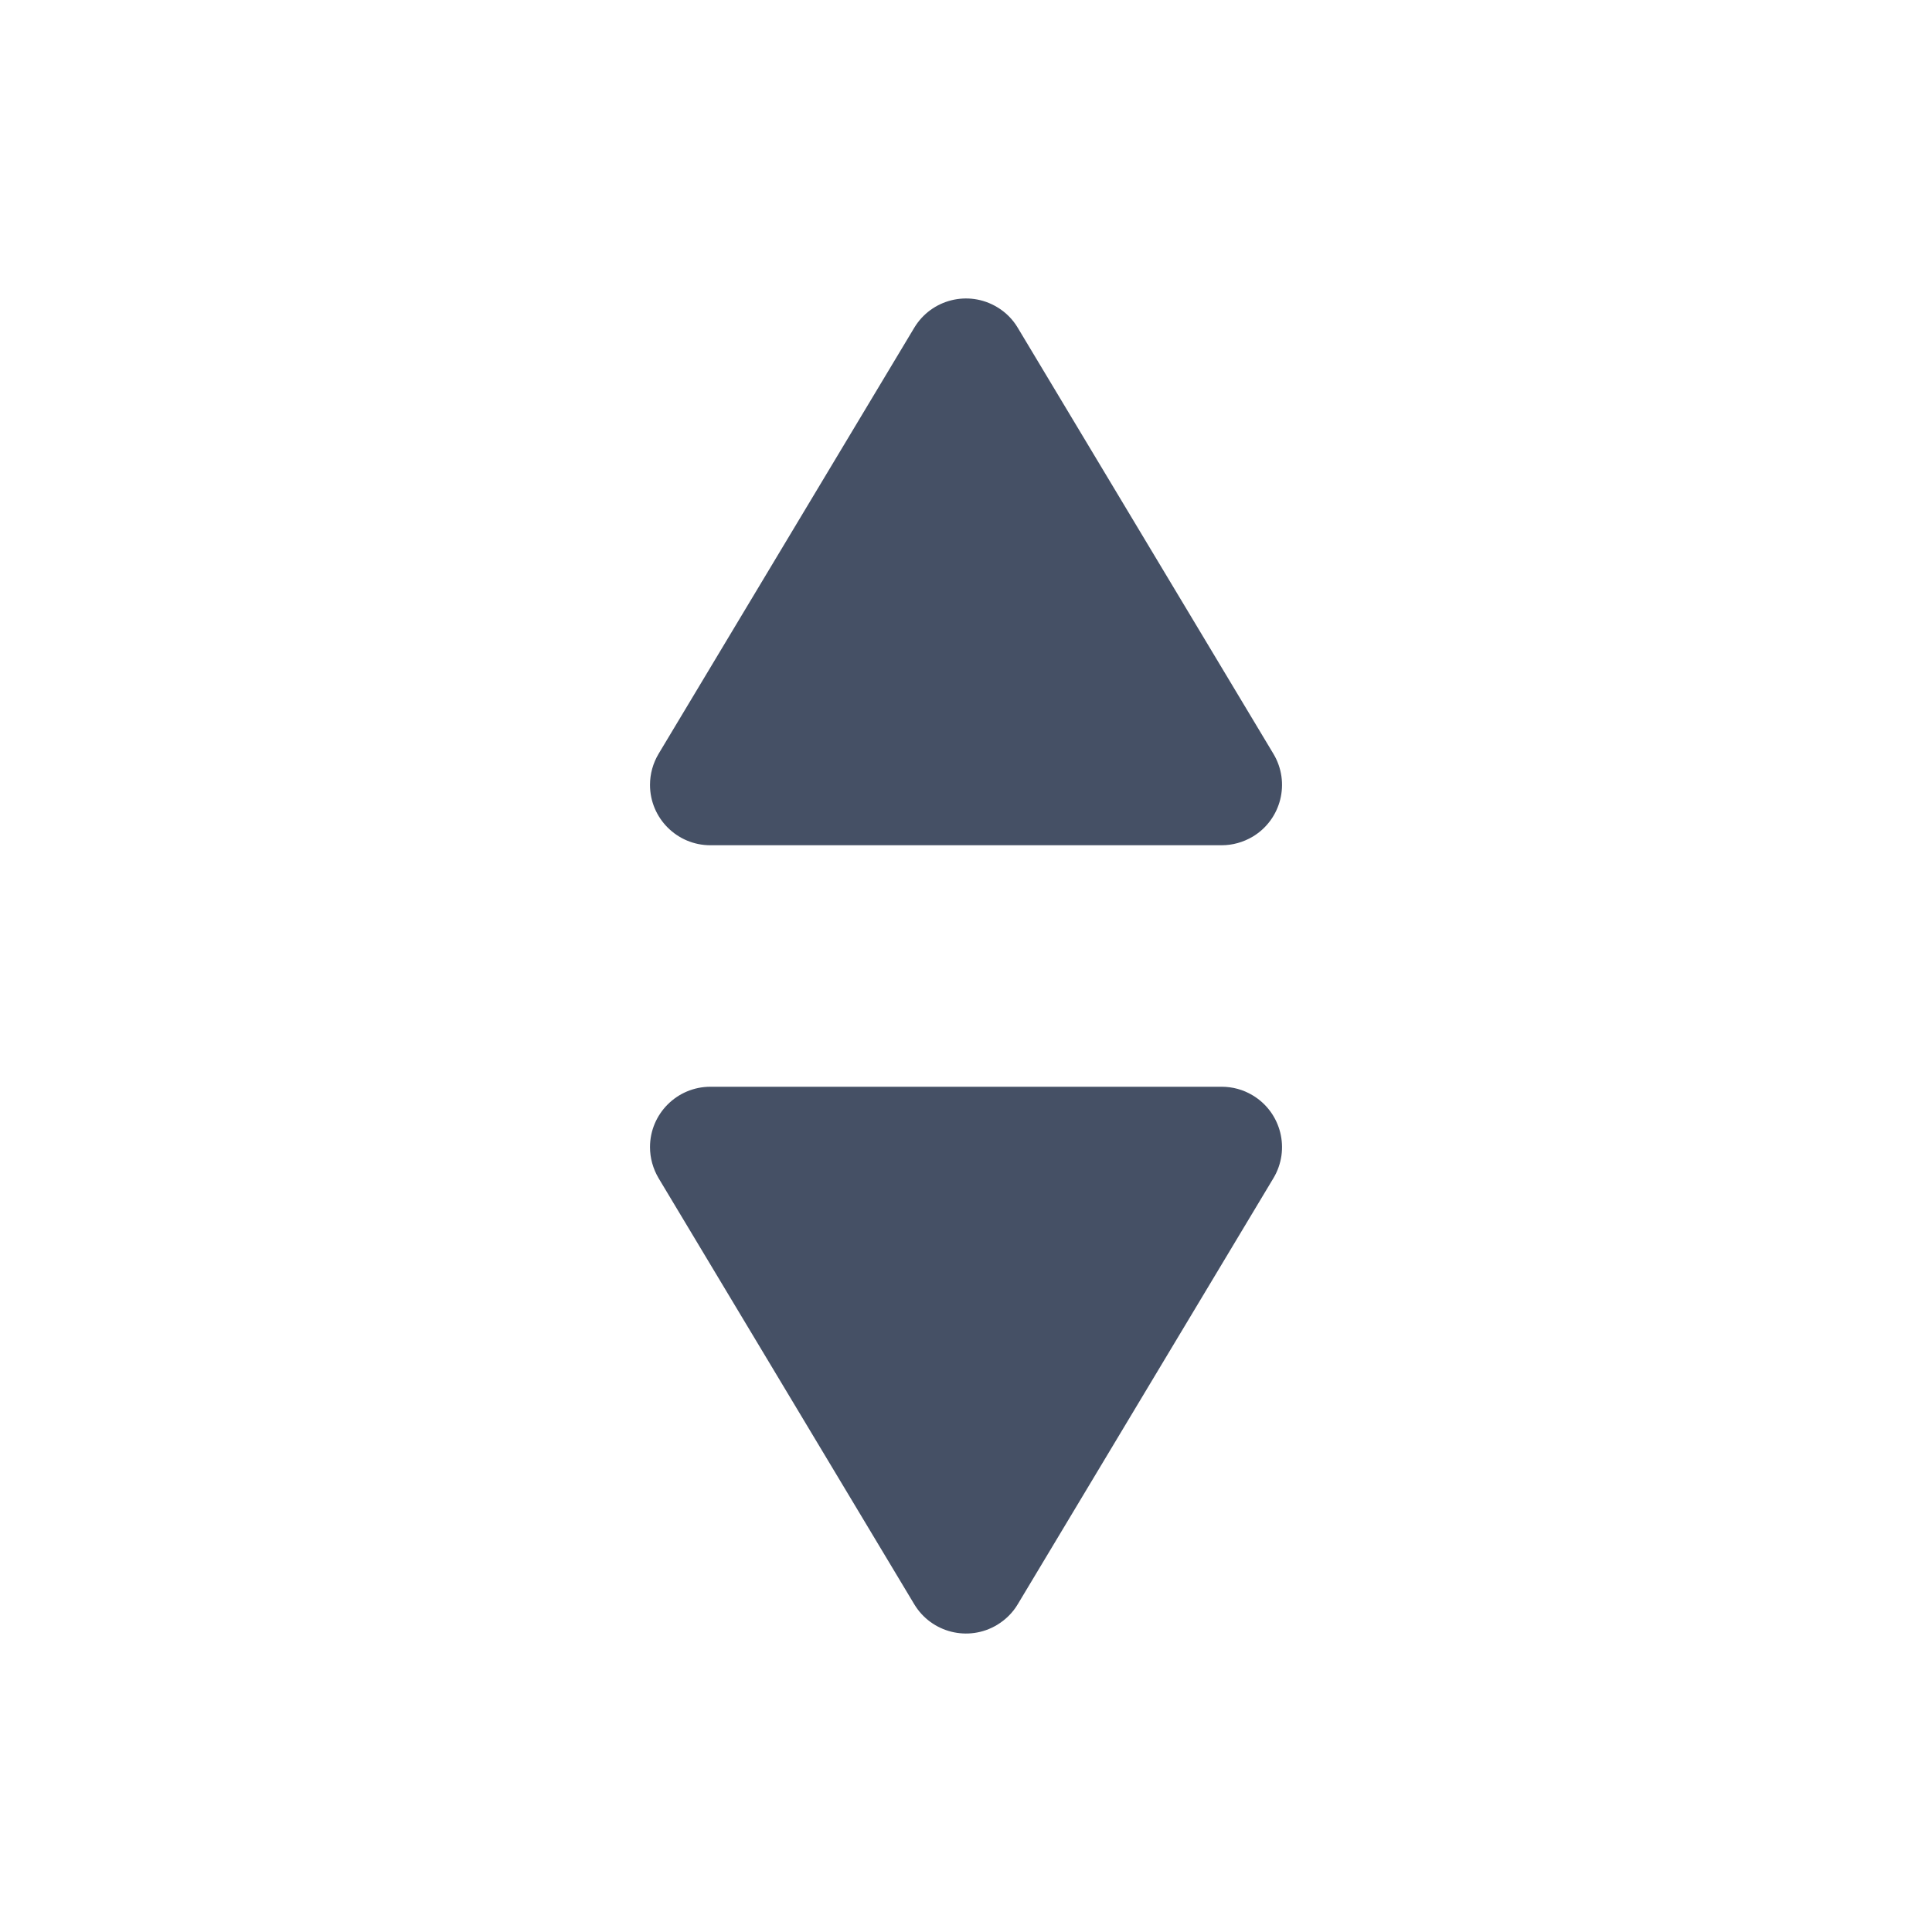
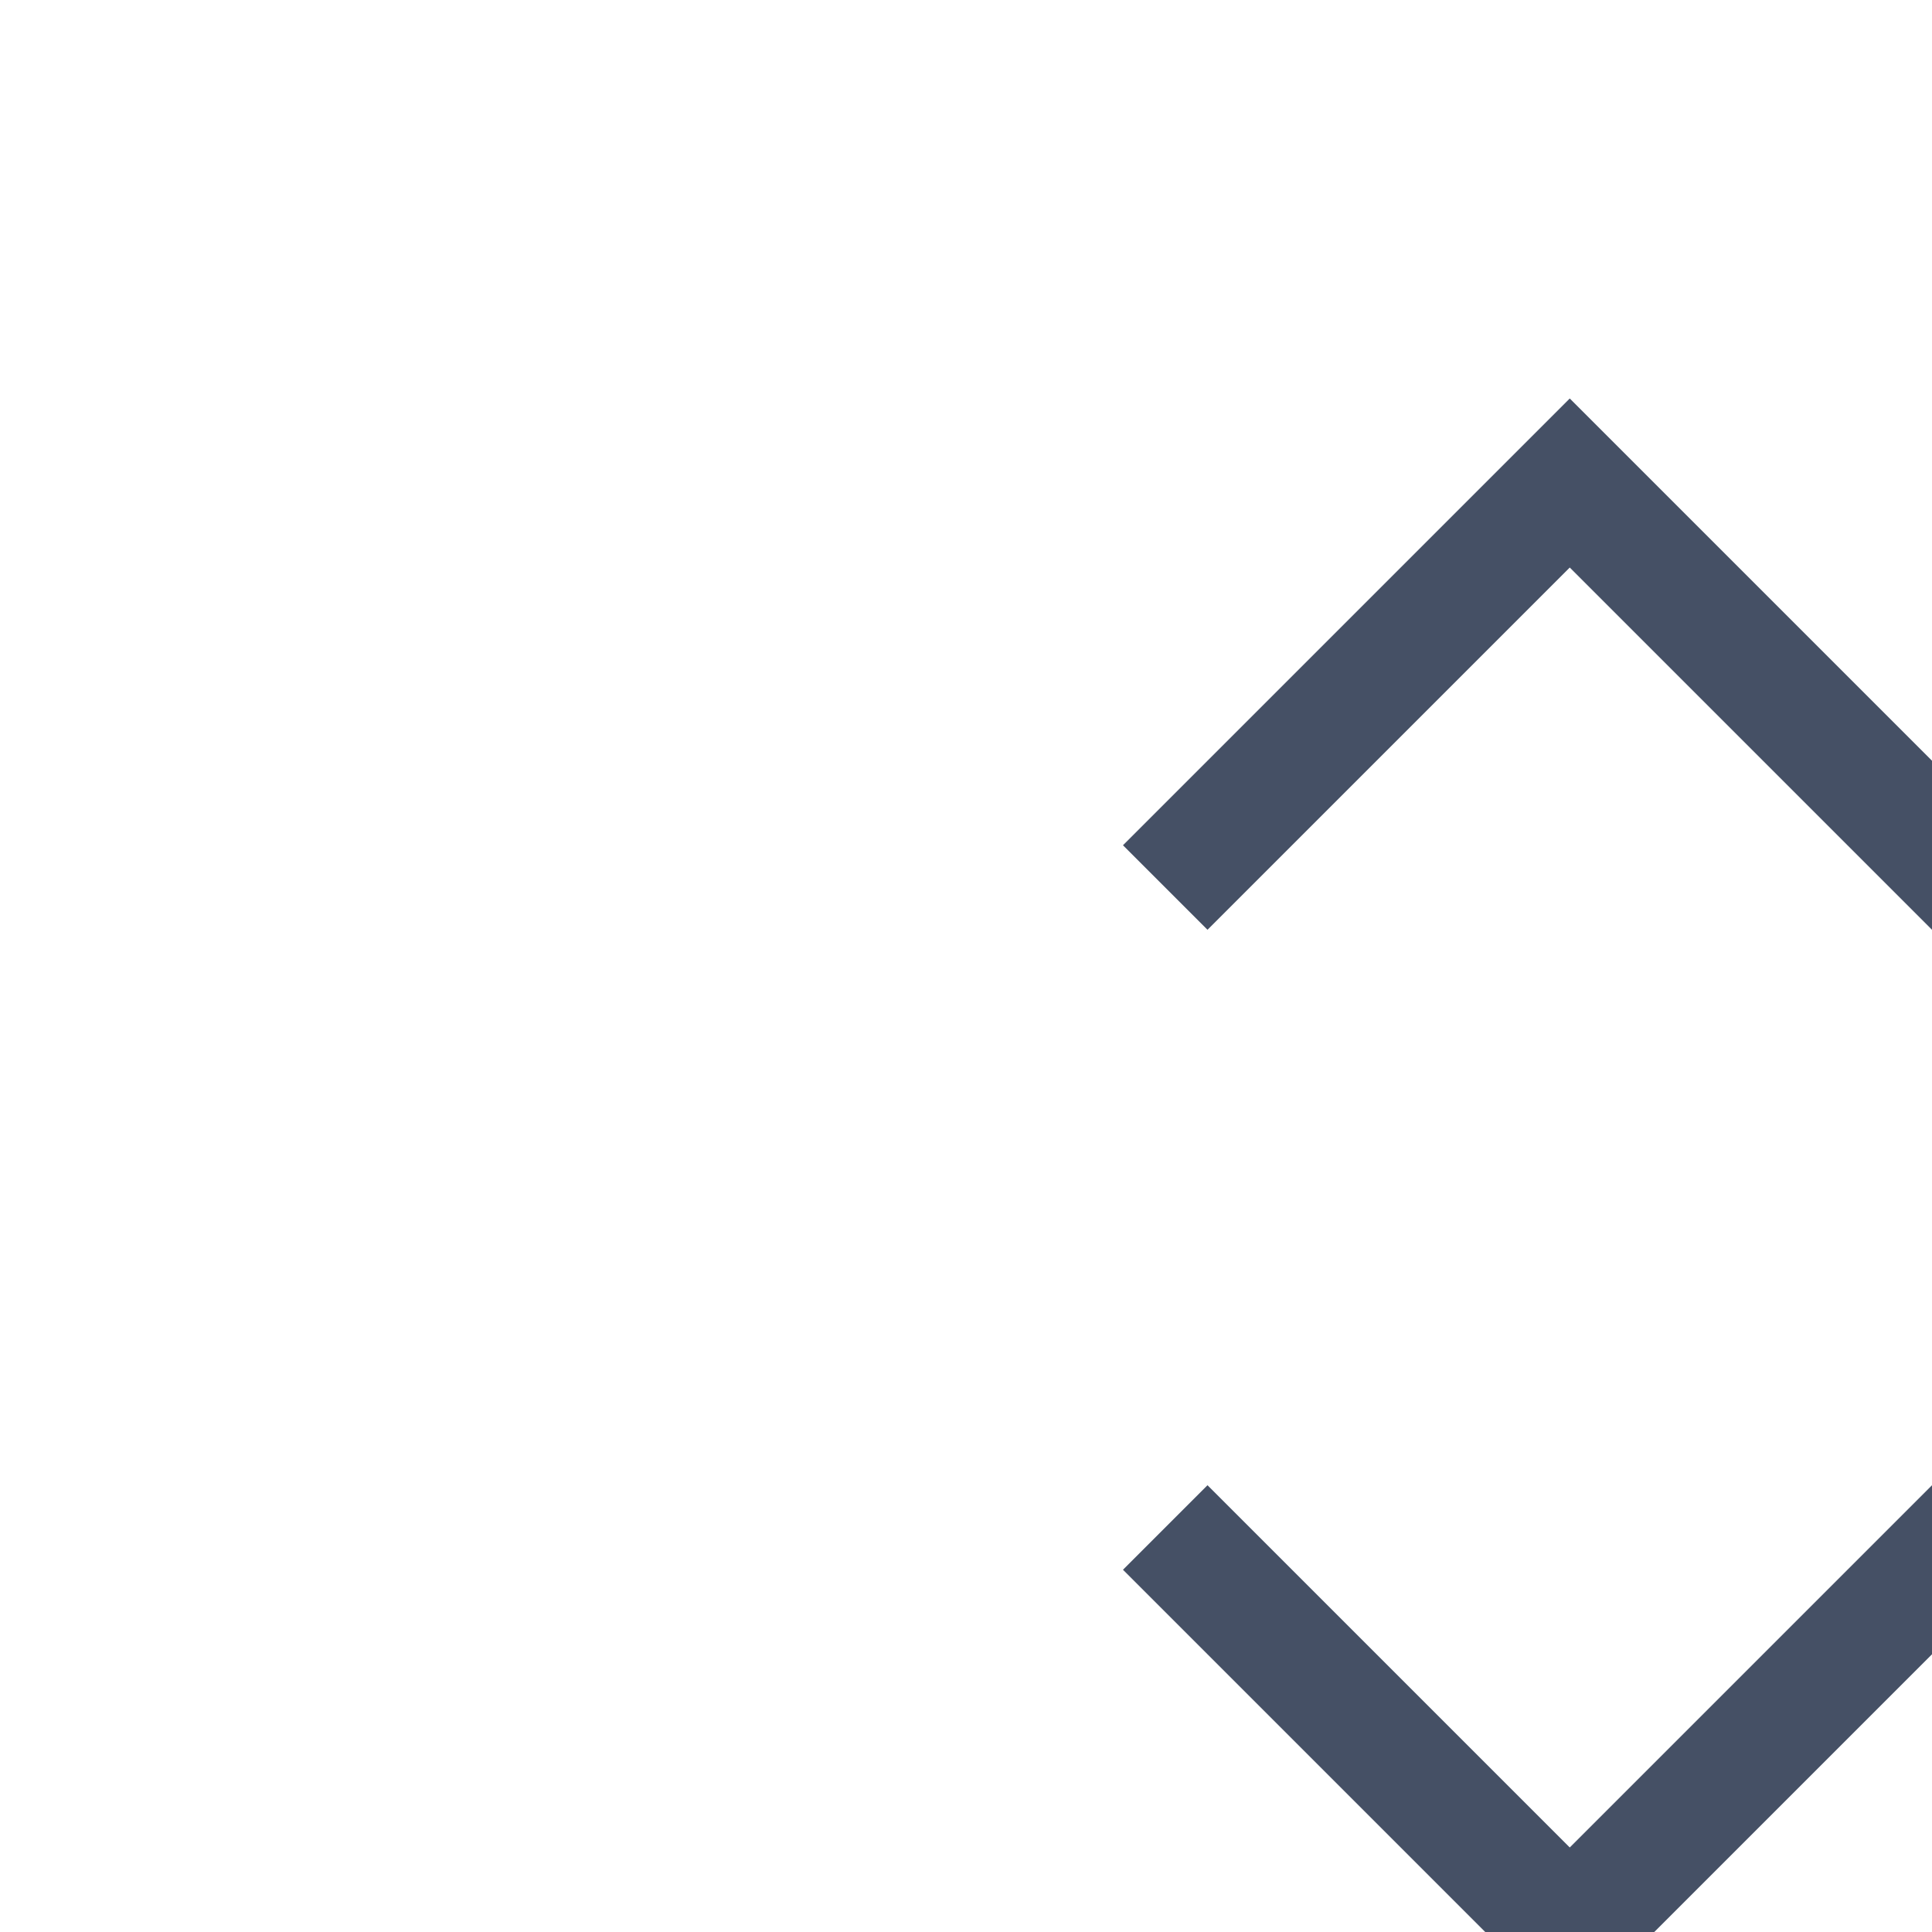
<svg xmlns="http://www.w3.org/2000/svg" width="16" height="16" viewBox="0 0 16 16">
  <g fill="#455065" transform="translate(5 2)">
-     <path d="M3.429,0.715 L5.546,4.243 C5.688,4.48 5.611,4.787 5.374,4.929 C5.296,4.975 5.208,5 5.117,5 L0.883,5 C0.607,5 0.383,4.776 0.383,4.5 C0.383,4.409 0.408,4.32 0.454,4.243 L2.571,0.715 C2.713,0.478 3.02,0.401 3.257,0.543 C3.328,0.585 3.387,0.644 3.429,0.715 Z" />
-     <path d="M3.429,7.243 L5.546,10.771 C5.688,11.008 5.611,11.315 5.374,11.457 C5.296,11.504 5.208,11.528 5.117,11.528 L0.883,11.528 C0.607,11.528 0.383,11.304 0.383,11.028 C0.383,10.938 0.408,10.849 0.454,10.771 L2.571,7.243 C2.713,7.006 3.02,6.929 3.257,7.071 C3.328,7.114 3.387,7.172 3.429,7.243 Z" transform="matrix(1 0 0 -1 0 18.528)" />
+     <path d="M11 10.3L11.7 11 8 14.7 4.3 11 5 10.3 8 13.3 11 10.3ZM8 1.3L11.7 5 11 5.7 8 2.7 5 5.7 4.3 5 7.3 2 7.3 2 8 1.3Z" />
  </g>
</svg>
